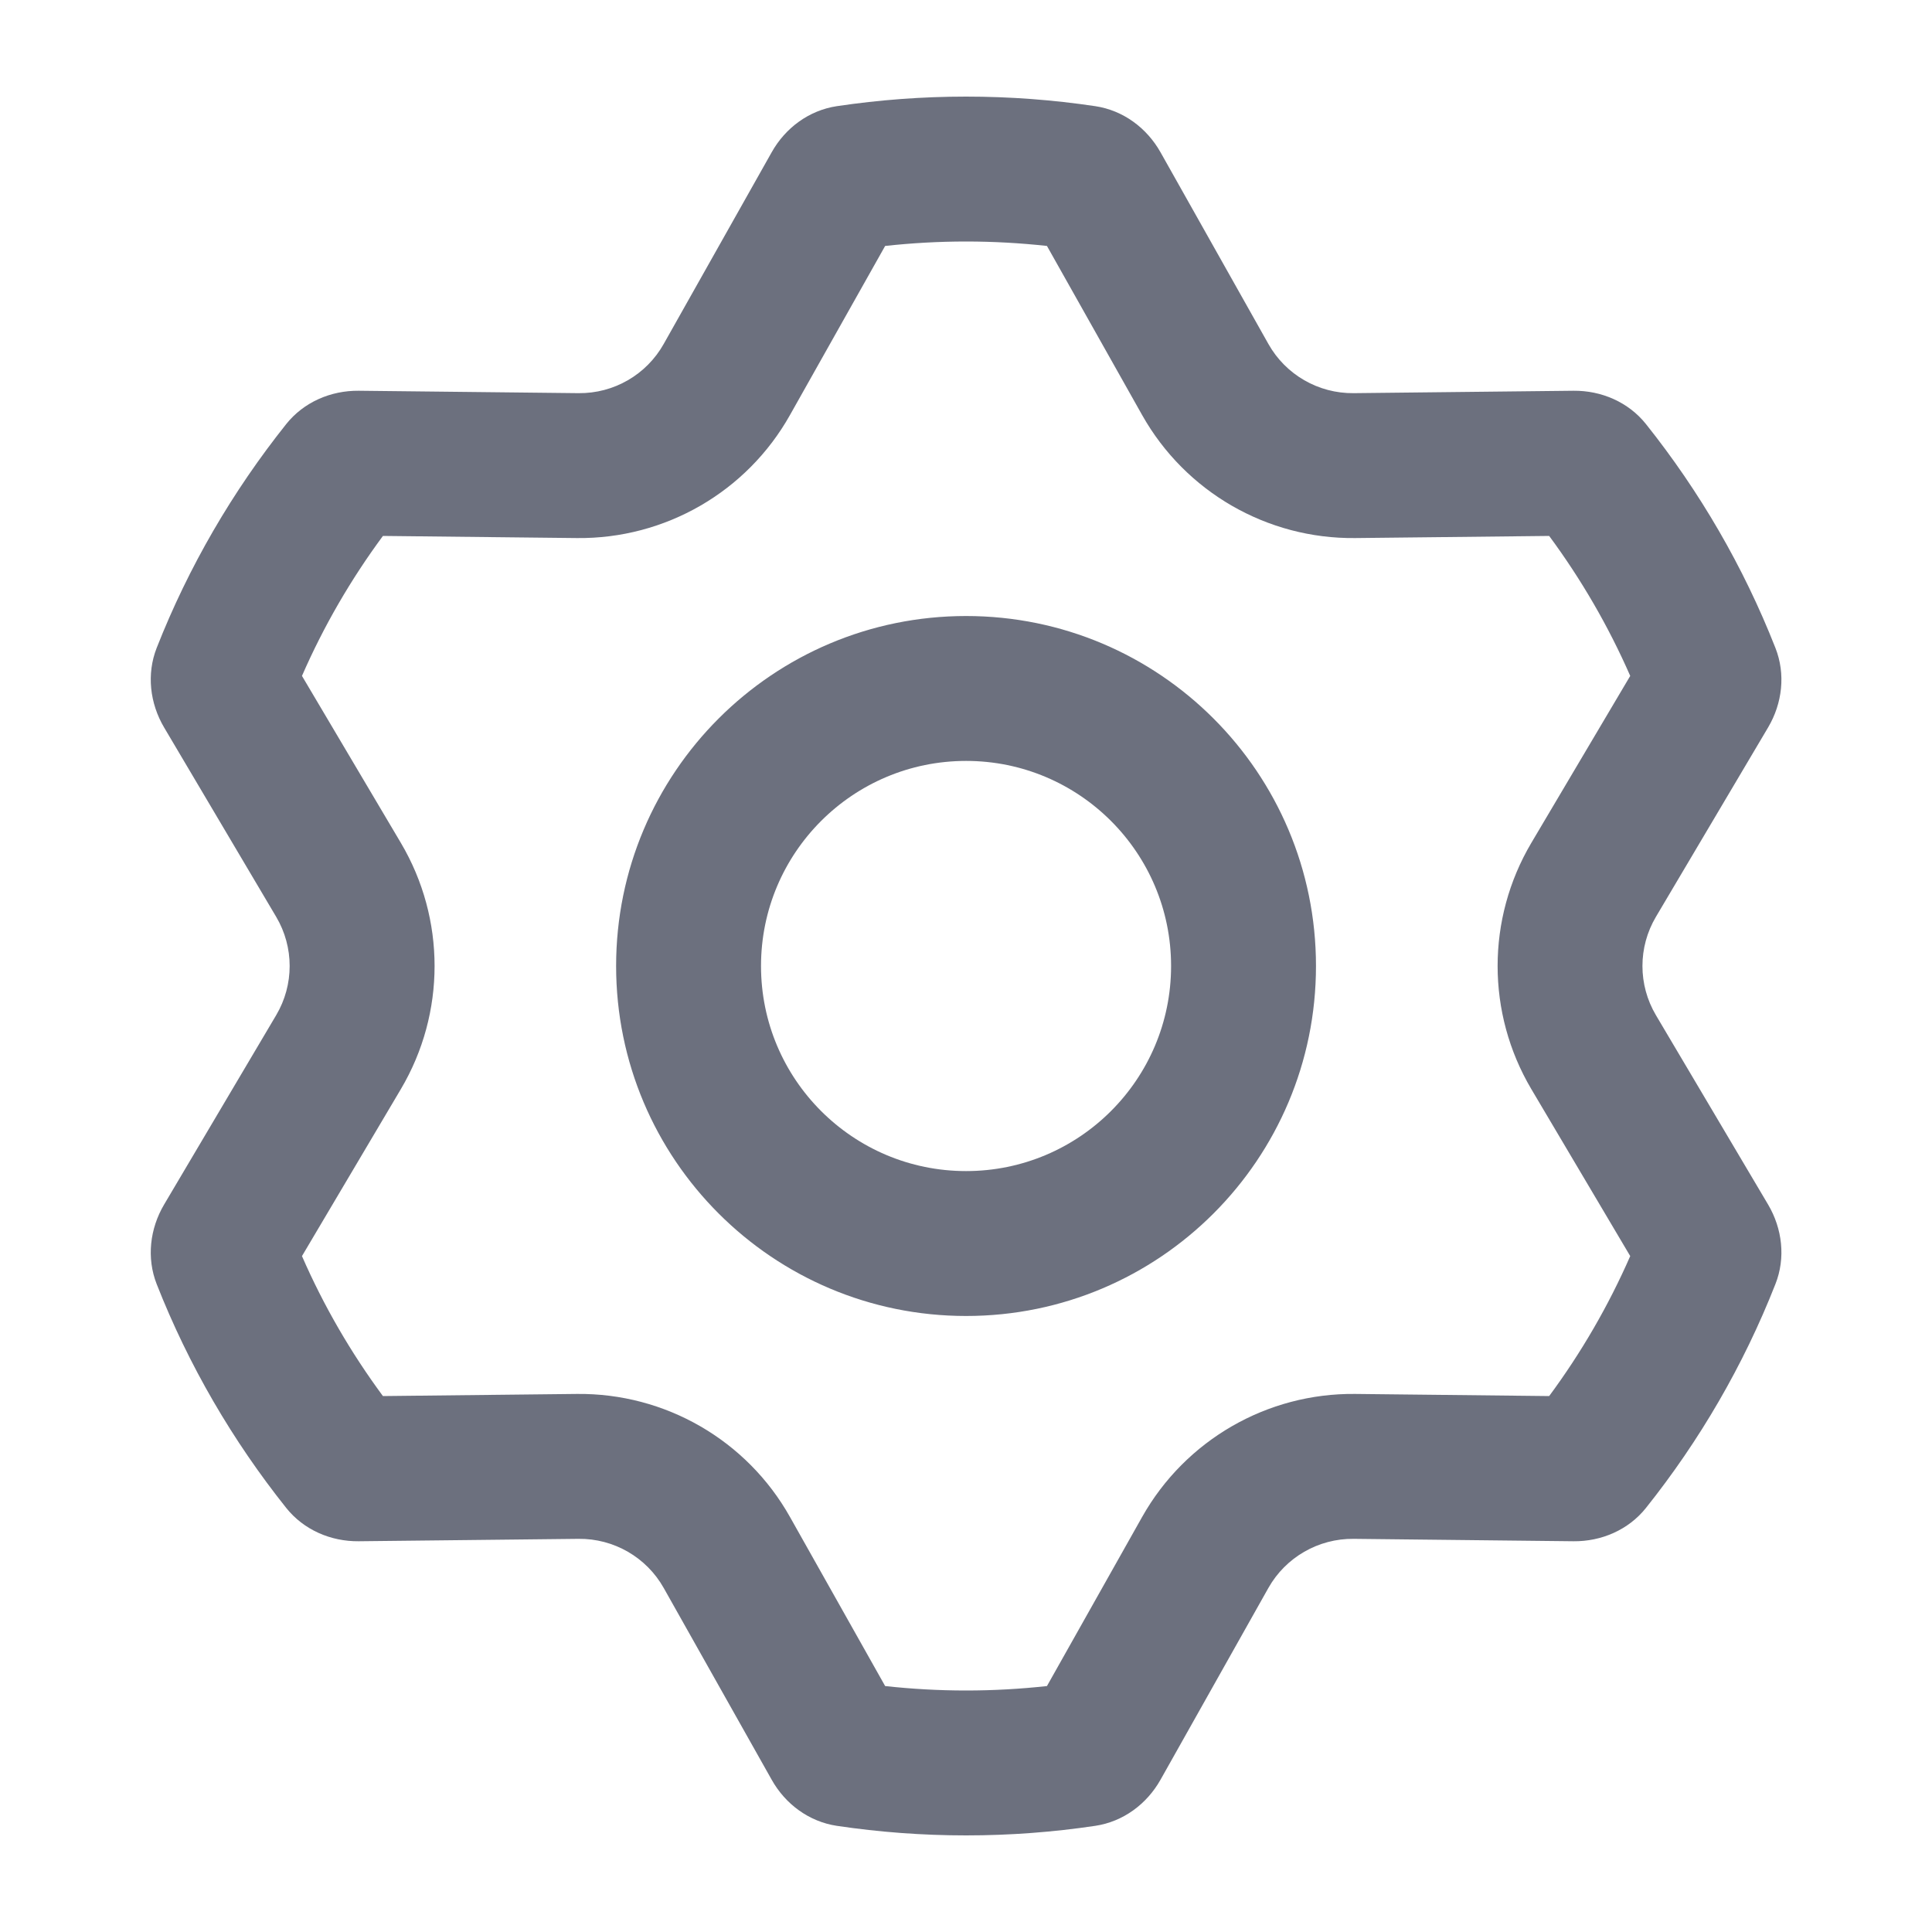
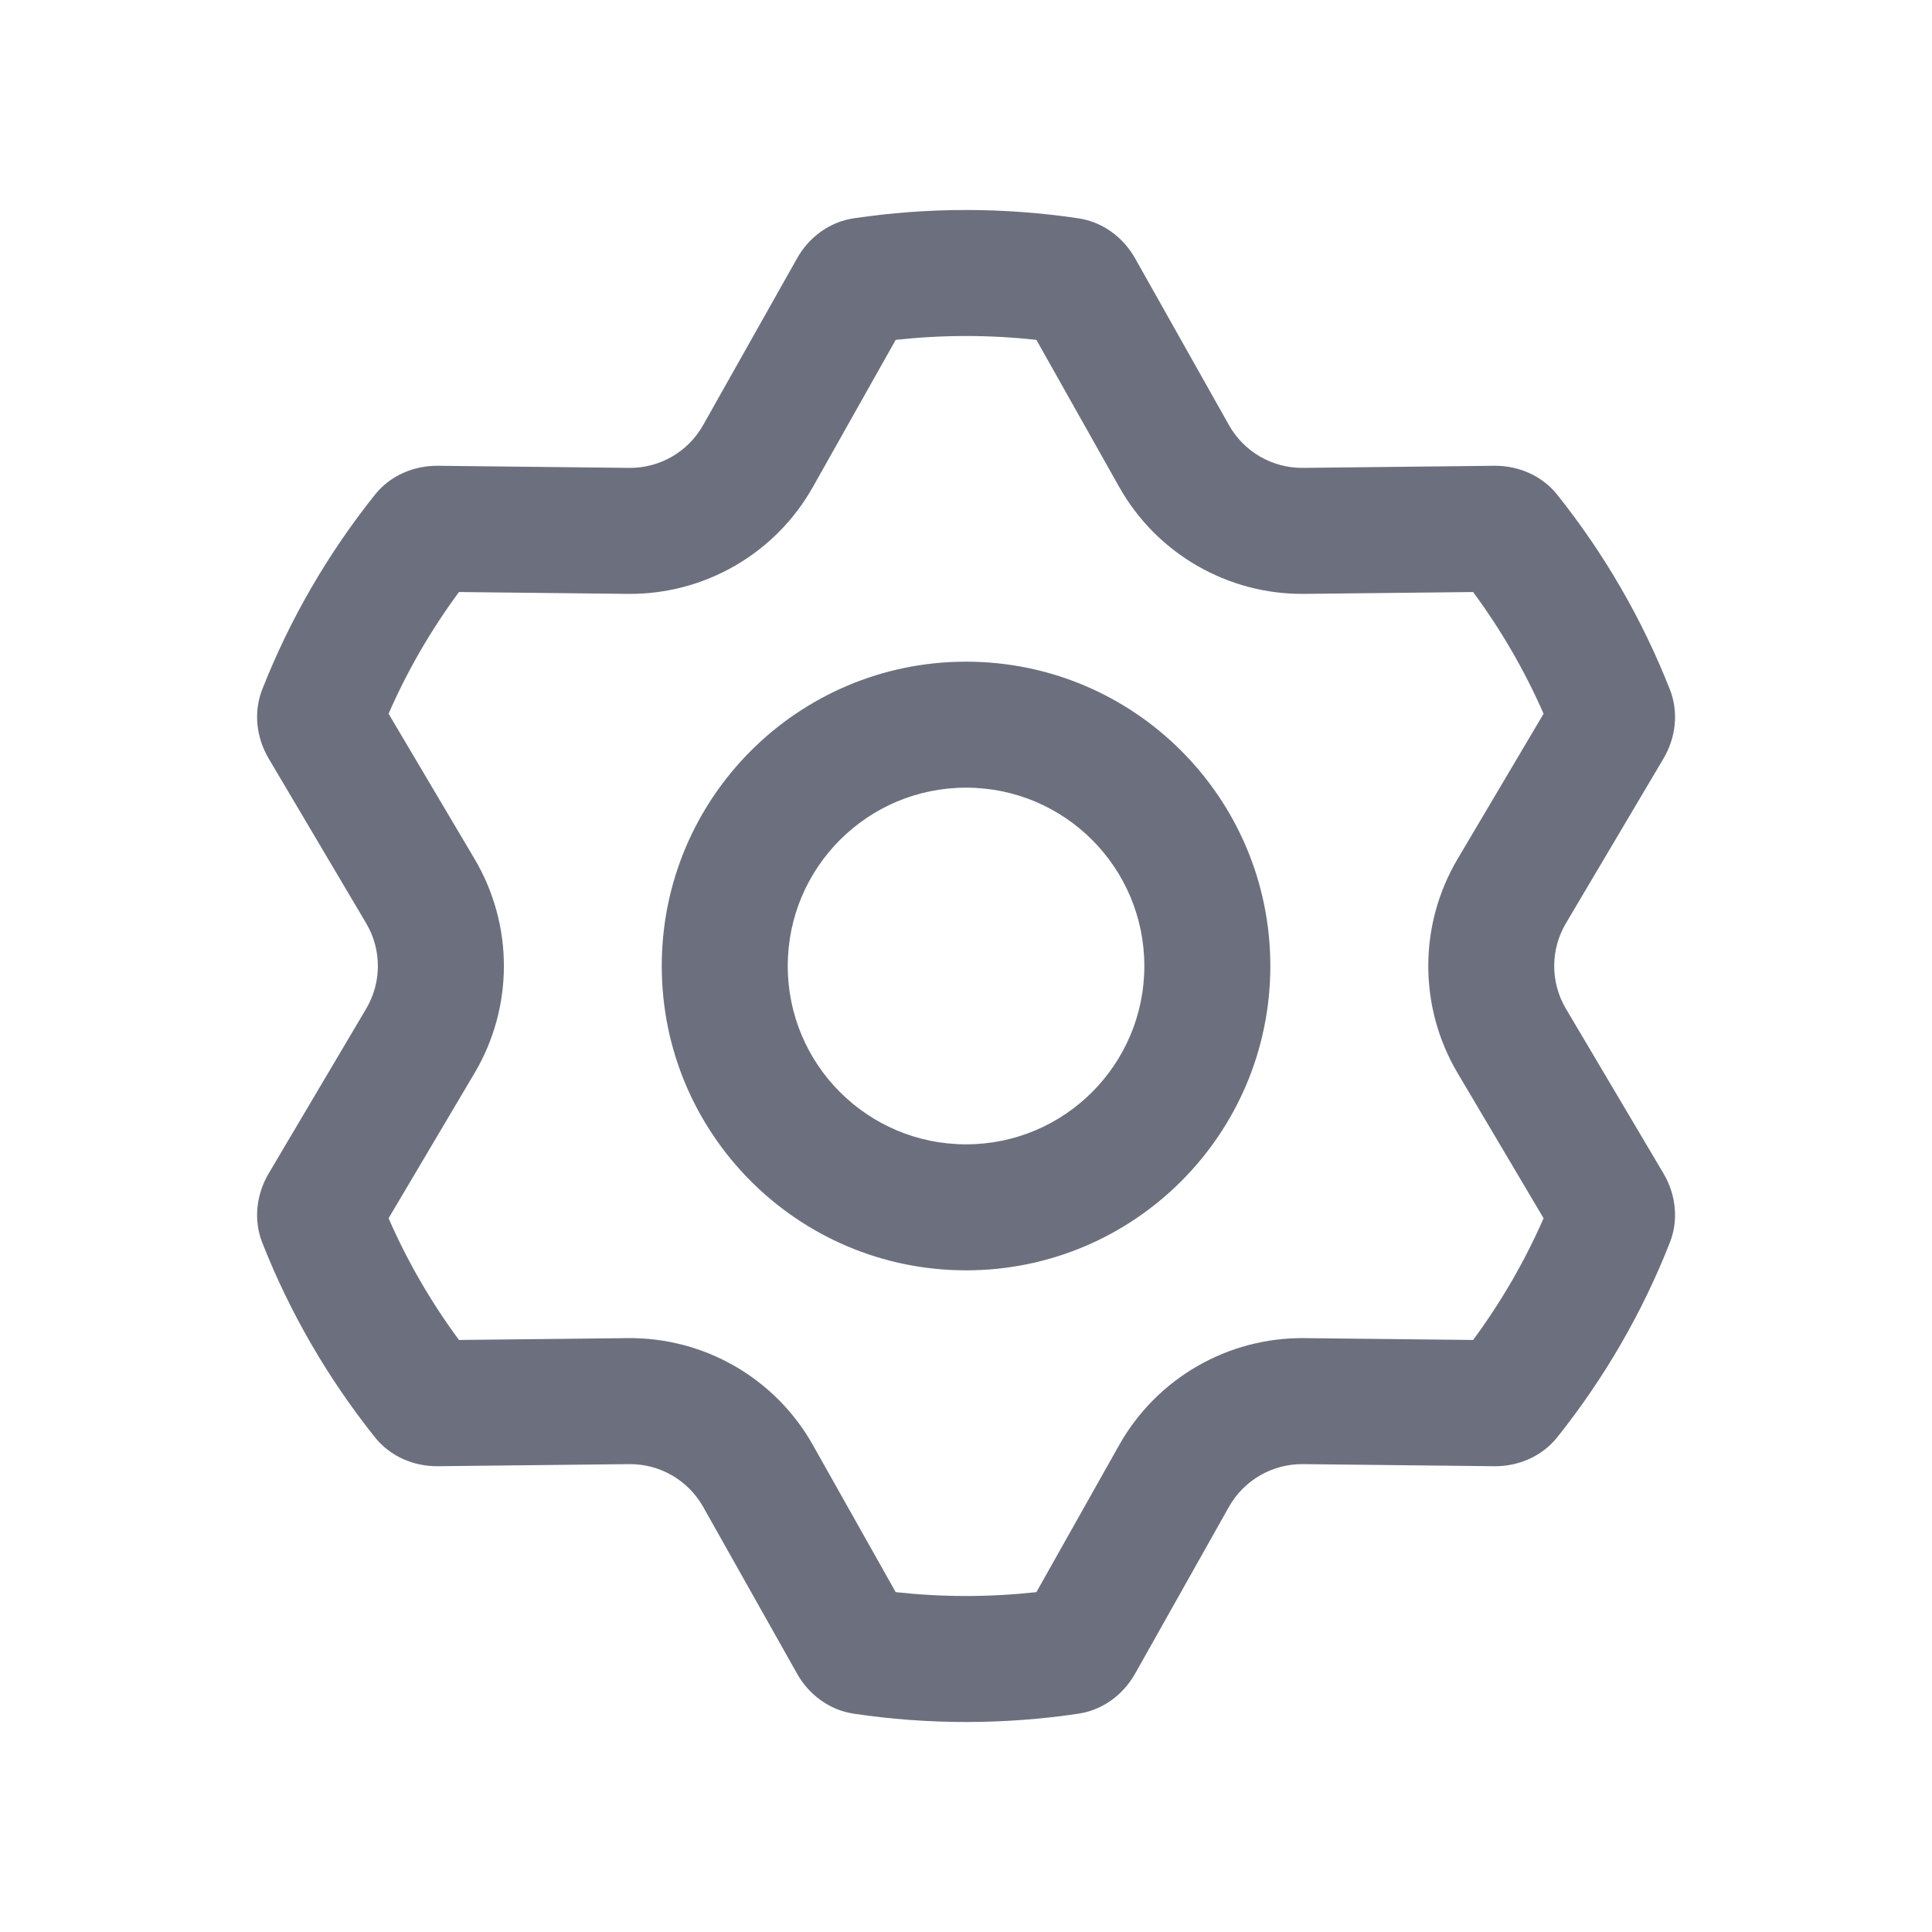
- <svg xmlns="http://www.w3.org/2000/svg" width="20" height="20" viewBox="0 0 20 20" fill="none">
+ <svg xmlns="http://www.w3.org/2000/svg" width="20" height="20" viewBox="-1.5 -1.5 23 23" fill="none">
  <path fill-rule="evenodd" clip-rule="evenodd" d="M3.964 5.548C3.633 5.996 3.351 6.481 3.126 6.997L4.15 8.726C4.615 9.512 4.615 10.488 4.15 11.274L3.126 13.003C3.351 13.519 3.633 14.004 3.964 14.452L5.972 14.43C6.885 14.42 7.731 14.908 8.178 15.704L9.163 17.454C9.438 17.484 9.717 17.5 10.001 17.5C10.284 17.5 10.564 17.484 10.838 17.454L11.823 15.704C12.271 14.908 13.117 14.42 14.029 14.43L16.037 14.452C16.368 14.004 16.65 13.519 16.876 13.003L15.852 11.274C15.387 10.488 15.387 9.512 15.852 8.726L16.876 6.997C16.65 6.481 16.368 5.996 16.037 5.548L14.029 5.57C13.117 5.58 12.271 5.092 11.823 4.296L10.838 2.546C10.564 2.516 10.284 2.5 10.001 2.5C9.717 2.5 9.438 2.516 9.163 2.546L8.178 4.296C7.731 5.092 6.885 5.58 5.972 5.57L3.964 5.548ZM13.623 10C13.623 12.001 12.002 13.623 10.001 13.623C8 13.623 6.378 12.001 6.378 10C6.378 7.999 8 6.377 10.001 6.377C12.002 6.377 13.623 7.999 13.623 10ZM5.989 4.07C6.354 4.074 6.692 3.879 6.871 3.56L7.988 1.577C8.13 1.323 8.376 1.142 8.663 1.099C9.1 1.034 9.546 1 10.001 1C10.455 1 10.902 1.034 11.338 1.099C11.626 1.142 11.871 1.323 12.014 1.577L13.13 3.56C13.309 3.879 13.648 4.074 14.013 4.07L16.288 4.045C16.578 4.042 16.858 4.163 17.039 4.39C17.594 5.086 18.048 5.865 18.379 6.707C18.486 6.978 18.451 7.281 18.303 7.531L17.142 9.491C16.956 9.805 16.956 10.195 17.142 10.509L18.303 12.469C18.451 12.719 18.486 13.023 18.379 13.293C18.048 14.135 17.594 14.914 17.039 15.61C16.858 15.837 16.578 15.958 16.288 15.955L14.013 15.93C13.648 15.926 13.309 16.121 13.13 16.439L12.014 18.423C11.871 18.677 11.626 18.858 11.338 18.901C10.902 18.966 10.455 19 10.001 19C9.546 19 9.1 18.966 8.663 18.901C8.376 18.858 8.13 18.677 7.988 18.423L6.871 16.439C6.692 16.121 6.354 15.926 5.989 15.93L3.714 15.955C3.424 15.958 3.144 15.837 2.963 15.61C2.408 14.914 1.953 14.135 1.622 13.293C1.516 13.023 1.551 12.719 1.699 12.469L2.859 10.509C3.045 10.195 3.045 9.805 2.859 9.491L1.699 7.531C1.551 7.281 1.516 6.977 1.622 6.707C1.953 5.865 2.408 5.086 2.963 4.39C3.144 4.163 3.424 4.042 3.714 4.045L5.989 4.07ZM12.123 10C12.123 11.172 11.173 12.123 10.001 12.123C8.828 12.123 7.878 11.172 7.878 10C7.878 8.828 8.828 7.877 10.001 7.877C11.173 7.877 12.123 8.828 12.123 10Z" fill="#6C707E" />
</svg>
